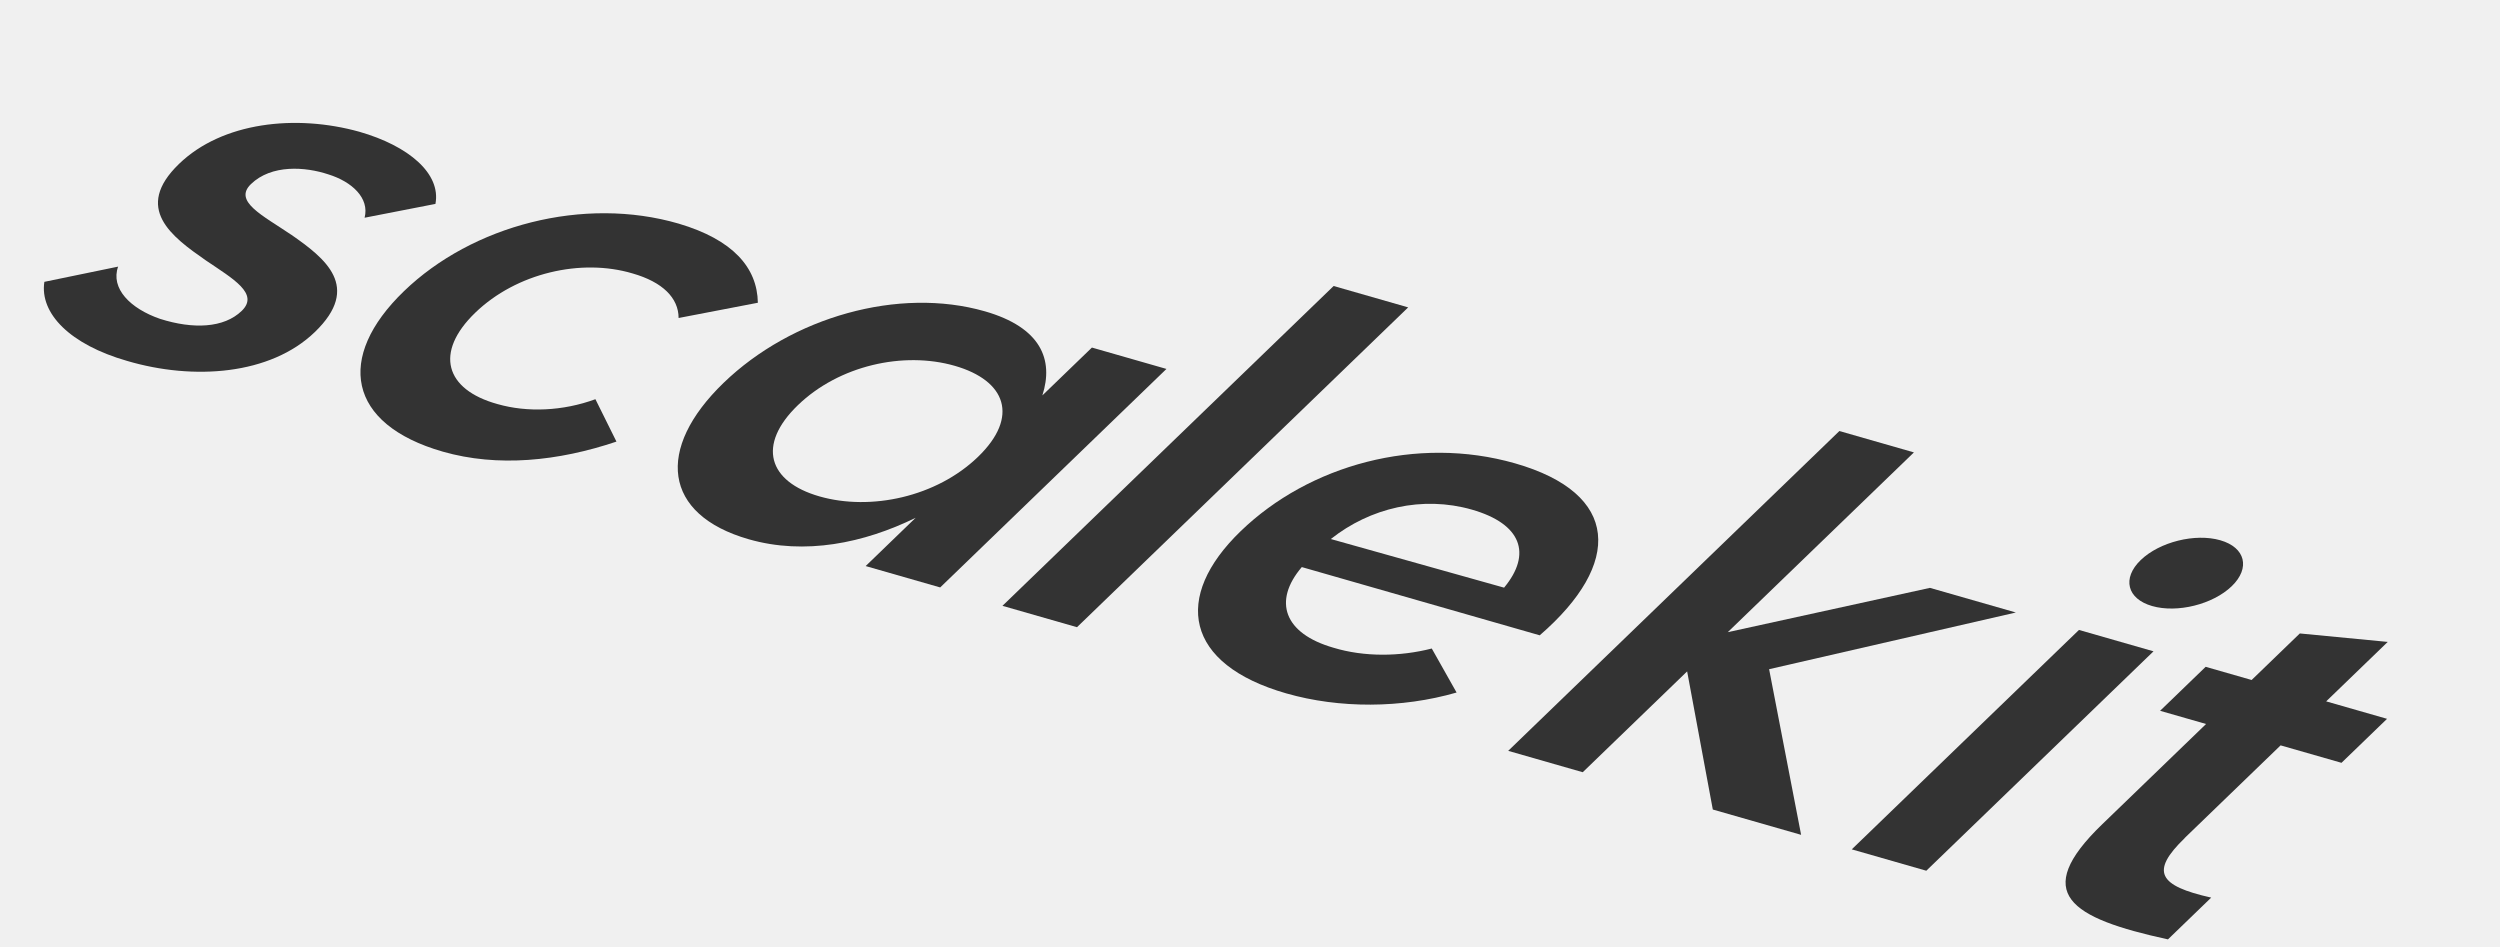
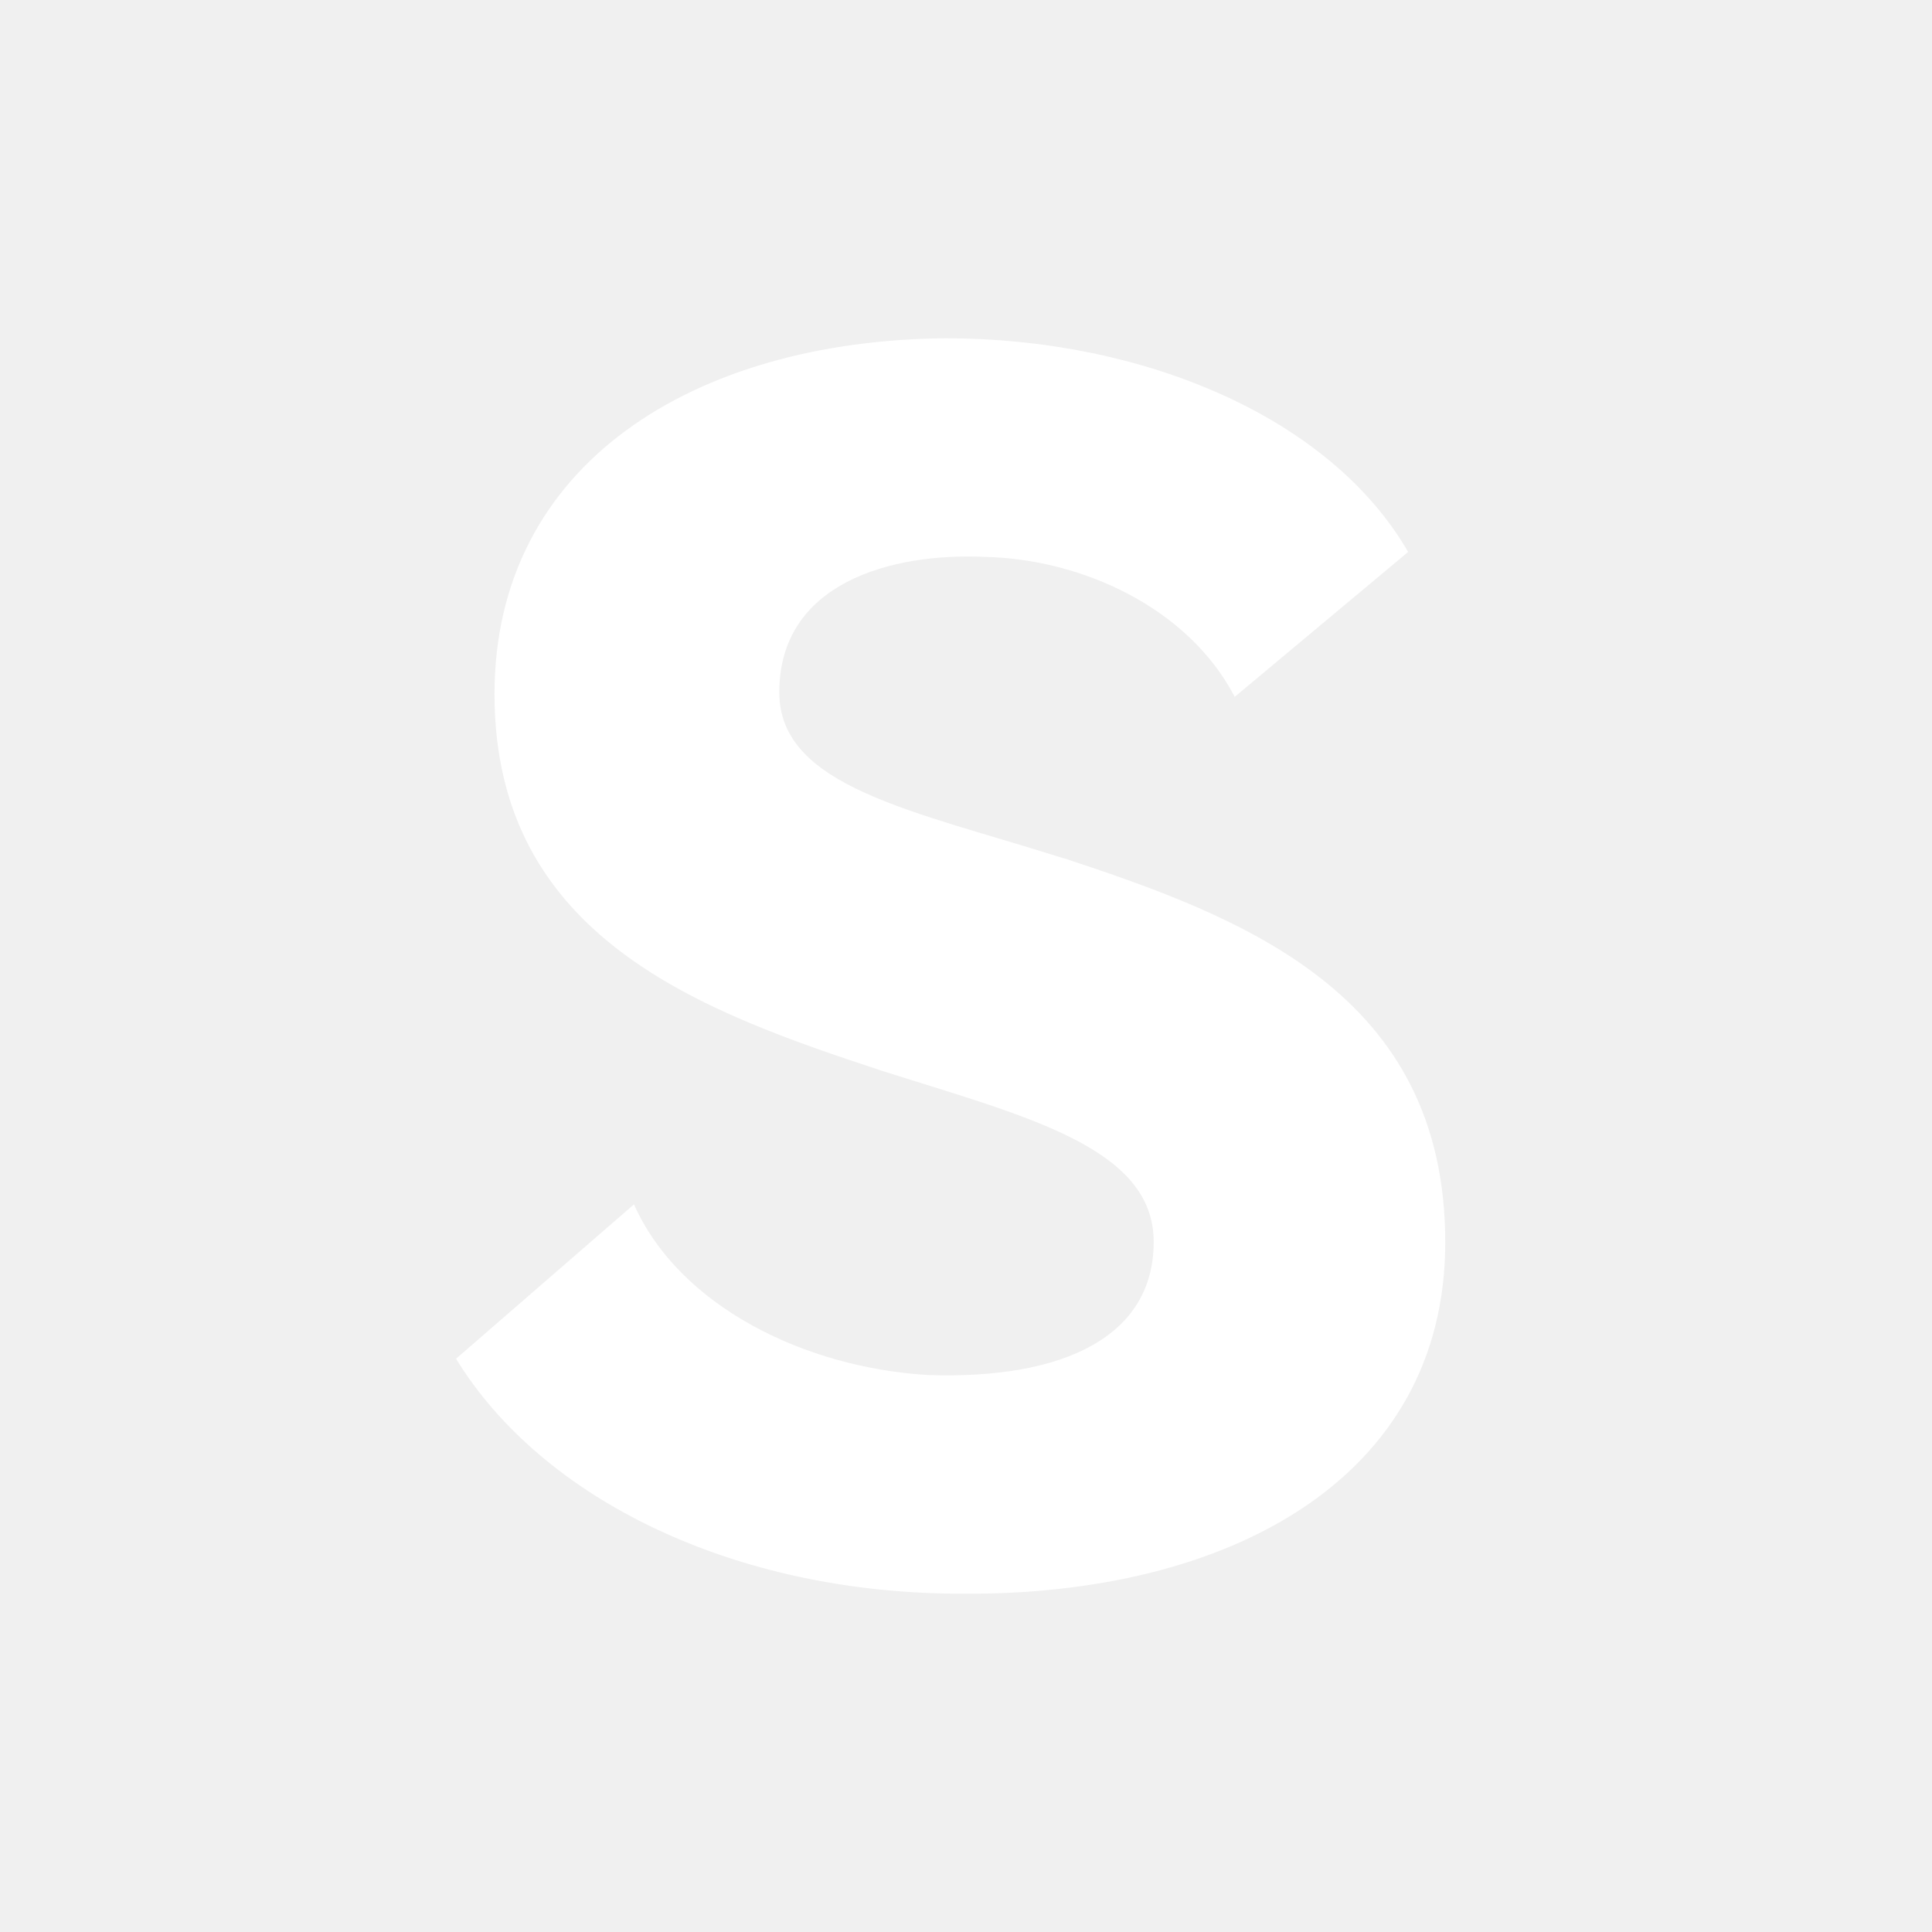
- <svg xmlns="http://www.w3.org/2000/svg" width="737" height="279" viewBox="0 0 737 279" fill="none">
-   <path d="M85.873 69.215C77.439 63.495 68.713 59.358 73.985 54.267C80.035 48.424 89.995 49.142 96.789 51.404C103.708 53.547 108.989 58.362 107.483 64.187L128.366 60.114C130.069 51.2 120.522 43.023 105.929 38.839C87.15 33.612 65.536 35.998 52.783 48.313C39.225 61.405 50.624 69.767 60.689 76.771C68.746 82.225 76.499 86.587 71.252 91.655C66.005 96.721 56.944 97.11 47.163 93.991C38.407 90.977 32.528 85.015 34.822 78.599L13.076 83.086C11.66 92.394 20.613 101.564 37.488 106.403C57.054 112.172 79.676 110.577 92.831 97.873C106.638 84.54 95.894 76.176 85.831 69.172L85.873 69.215Z" fill="#333333" />
-   <path d="M146.633 119.114C131.21 114.848 127.98 103.893 140.106 92.183C152.231 80.473 171.353 76.083 186.501 80.615C195.29 83.135 200.034 87.798 200.053 93.746L223.417 89.251C223.247 78.827 216.007 70.65 200.13 65.941C172.109 57.749 139.196 66.422 119.062 85.865C98.927 105.309 102.392 125.074 130.539 133.145C146.709 137.781 164.544 135.978 181.728 130.183L175.527 117.683C165.969 121.2 155.457 121.644 146.668 119.124L146.633 119.114Z" fill="#333333" />
-   <path d="M307.287 116.57C310.698 106.008 306.866 96.514 290.327 91.772C264.998 84.509 233.455 93.417 213.32 112.861C193.186 132.304 195.442 151.721 220.737 158.975C237.276 163.717 254.664 160.119 269.931 152.644L255.195 166.875L277.169 173.176L343.873 108.761L321.899 102.46L307.287 116.57ZM241.57 146.335C226.44 141.997 223.084 131.162 235.21 119.452C247.336 107.743 266.307 103.497 281.438 107.836C296.568 112.175 300.544 122.873 288.317 134.68C276.091 146.487 256.701 150.674 241.57 146.335Z" fill="#333333" />
-   <path d="M415.13 90.616L393.155 84.315L295.523 178.598L317.497 184.899L415.13 90.616Z" fill="#333333" />
-   <path d="M446.667 136.602C417.648 128.28 385.902 137.131 365.768 156.574C345.634 176.017 349.299 195.839 379.19 204.41C394.823 208.893 413.13 208.861 429.402 204.156L422.086 191.18C412.751 193.597 402.155 193.703 393.123 190.955C378.53 186.77 375.185 177.228 383.768 167.175L453.916 187.29C478.357 166.125 477.598 145.471 446.667 136.602ZM392.329 158.908C403.896 149.711 419.34 146.058 433.933 150.243C448.526 154.427 451.694 163.259 443.405 173.239L392.329 158.908Z" fill="#333333" />
-   <path d="M594.275 180.565L568.946 173.302L509.343 186.365L564.223 133.368L542.249 127.067L444.616 221.35L466.59 227.651L497.368 197.929L504.935 238.646L530.968 246.111L521.534 197.28L594.275 180.565Z" fill="#333333" />
-   <path d="M545.899 250.39L567.874 256.691L634.854 192.008L612.88 185.707L545.899 250.39Z" fill="#333333" />
-   <path d="M644.029 247.056L672.323 219.733L690.271 224.879L703.702 211.909L685.754 206.763L703.905 189.234L677.989 186.74L663.78 200.462L650.227 196.575L636.795 209.545L650.349 213.432L619.695 243.033C598.633 263.373 610.257 270.636 639.111 276.93L651.864 264.615C636.326 261.134 633.82 256.956 644.062 247.065L644.029 247.056Z" fill="#333333" />
-   <path d="M634.454 178.663C641.865 180.788 652.369 178.169 657.916 172.812C663.463 167.456 661.951 161.391 654.54 159.266C647.127 157.14 636.623 159.759 631.076 165.116C625.529 170.473 627.041 176.537 634.454 178.663Z" fill="#333333" />
+ <svg xmlns="http://www.w3.org/2000/svg" width="256" height="256" viewBox="0 0 256 256">
+   <svg viewBox="4 2 24 28" fill="none" x="32" width="192" y="32" height="192">
+     <path d="M17.895 13.922C15.008 13.003 12.392 12.548 12.392 10.711C12.392 8.603 14.544 8.008 16.381 8.095C18.219 8.139 20.283 9.058 21.193 10.799L24.544 7.999C23.03 5.383 19.409 3.87 15.603 3.87C10.739 3.914 6.889 6.302 6.889 10.746C6.889 15.47 10.922 16.888 14.404 18.034C17.16 18.909 19.627 19.503 19.627 21.332C19.627 23.16 17.886 23.991 15.27 23.904C12.882 23.764 10.459 22.574 9.584 20.606L6.146 23.589C7.799 26.292 11.509 28.129 15.909 28.129C21.044 28.173 25.261 25.925 25.261 21.341C25.261 16.529 21.359 15.059 17.878 13.913L17.895 13.922Z" fill="#fff" />
+   </svg>
</svg>
